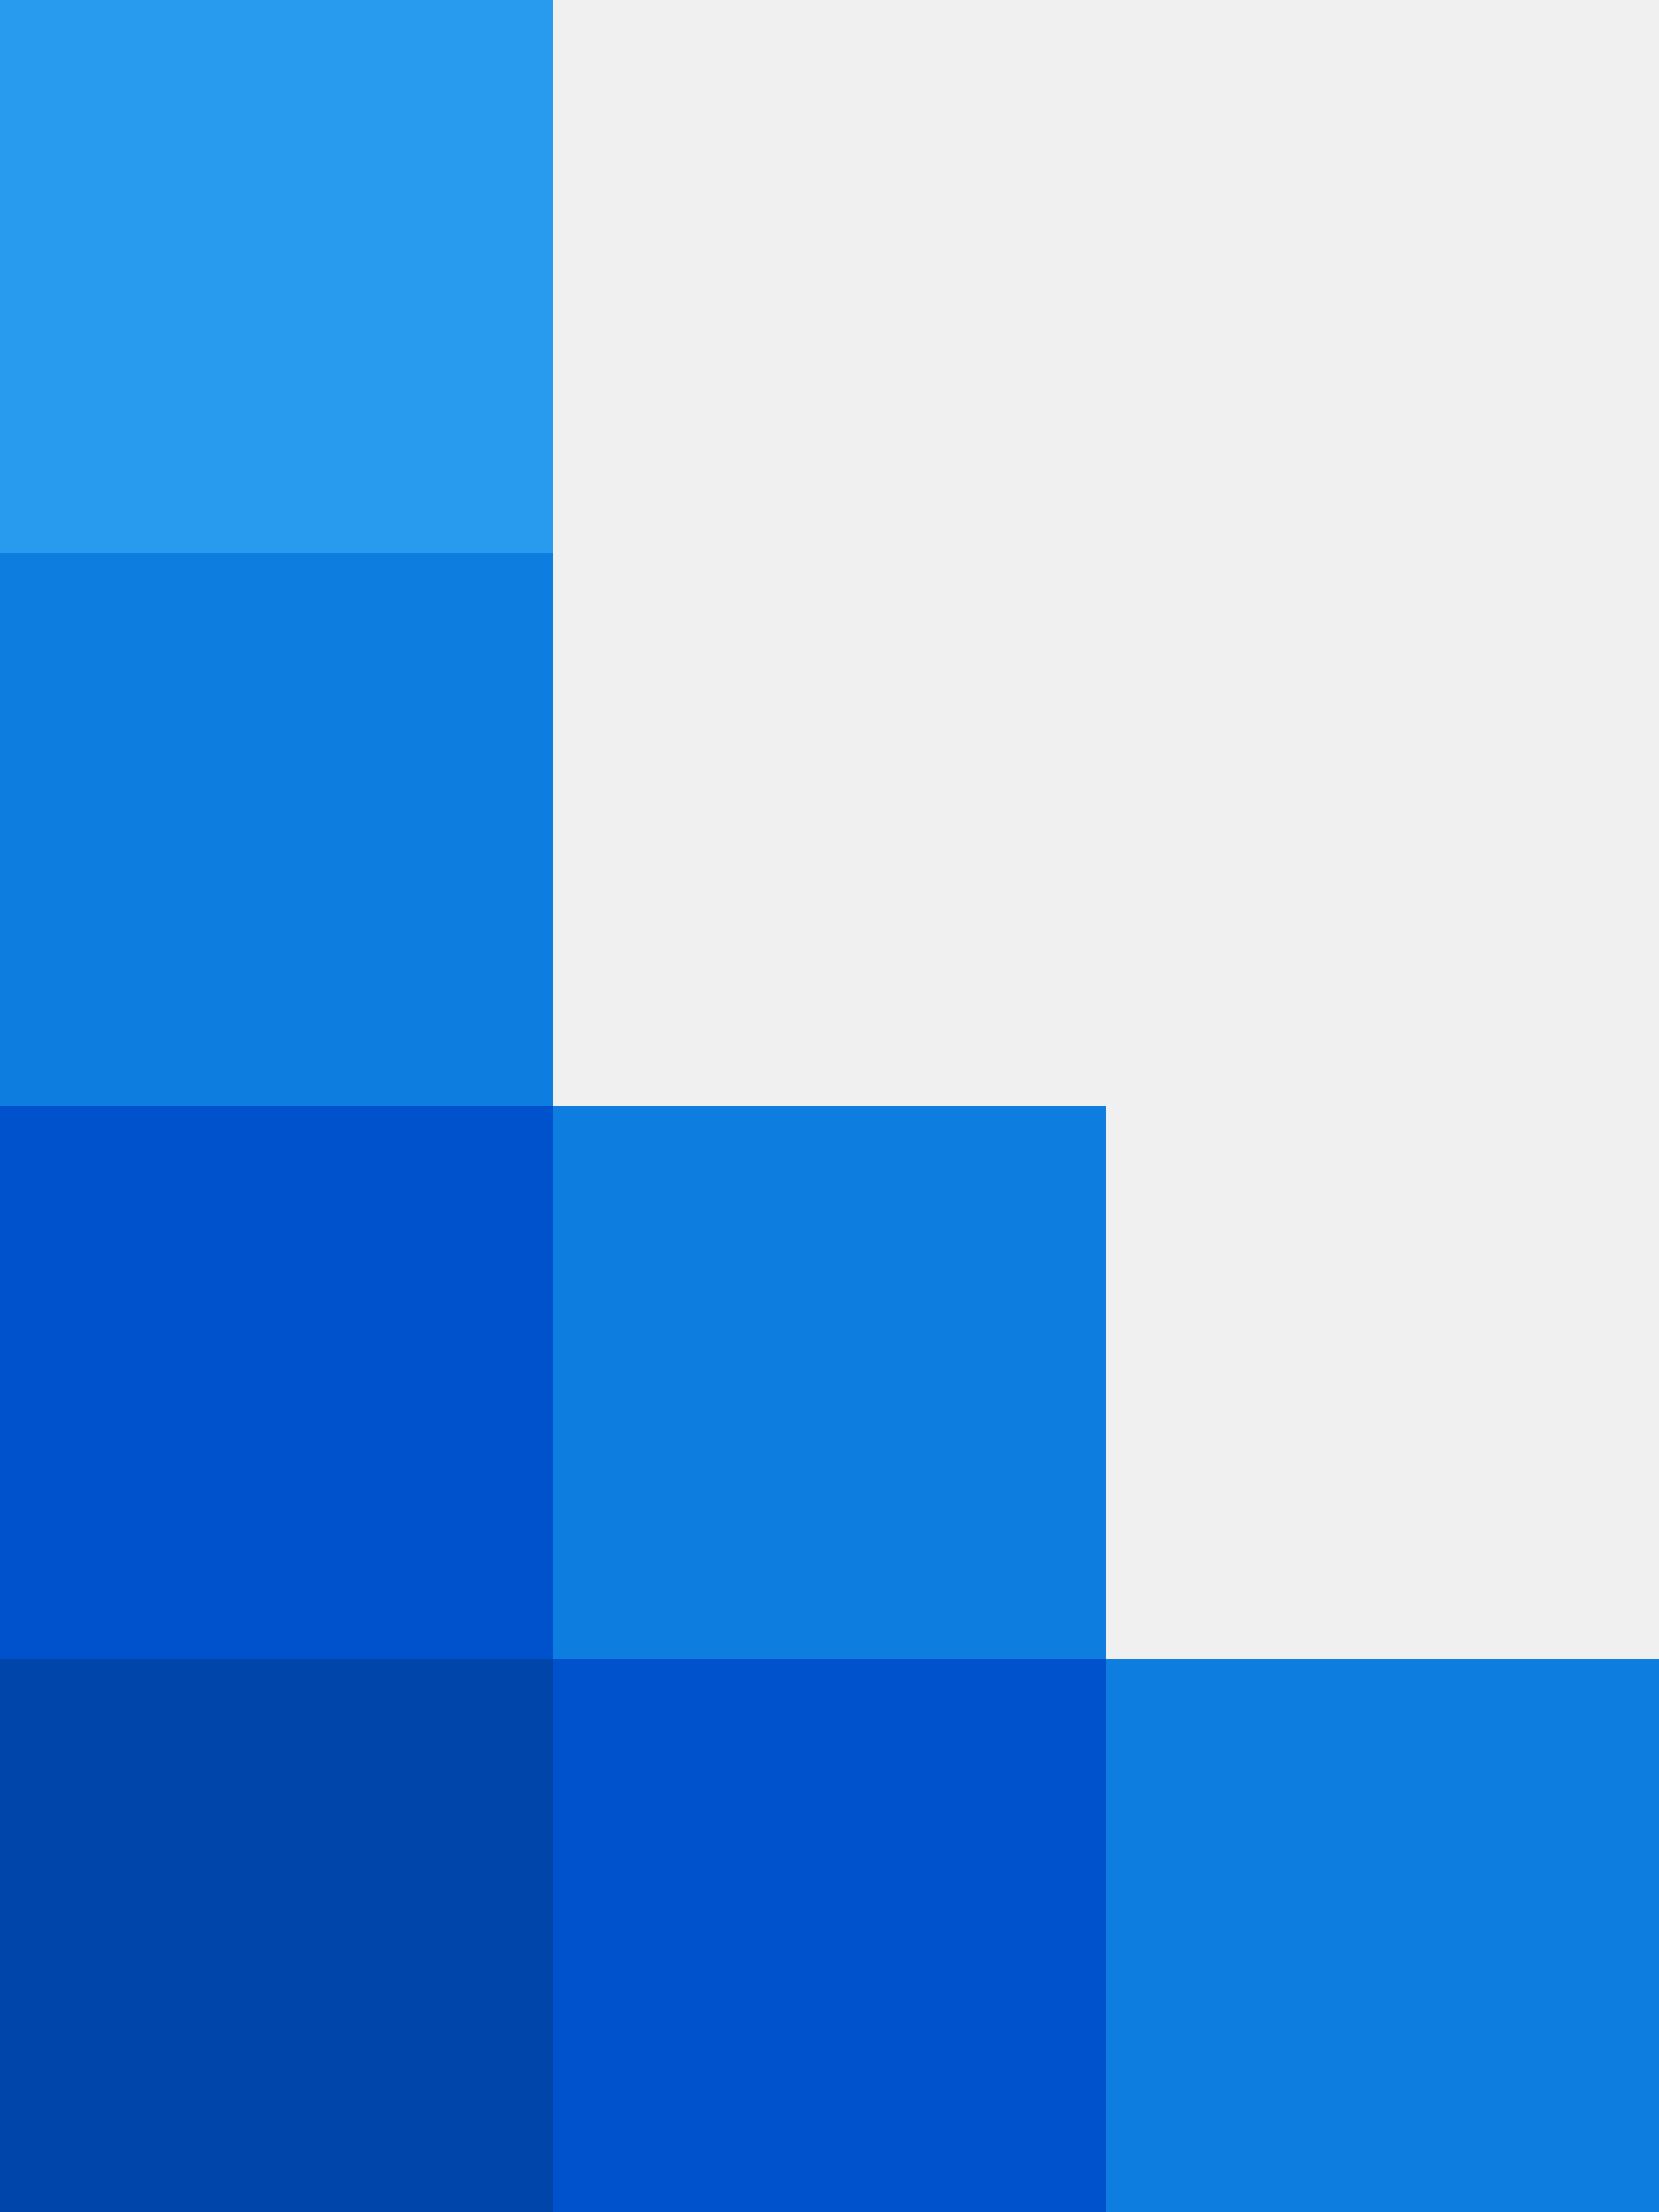
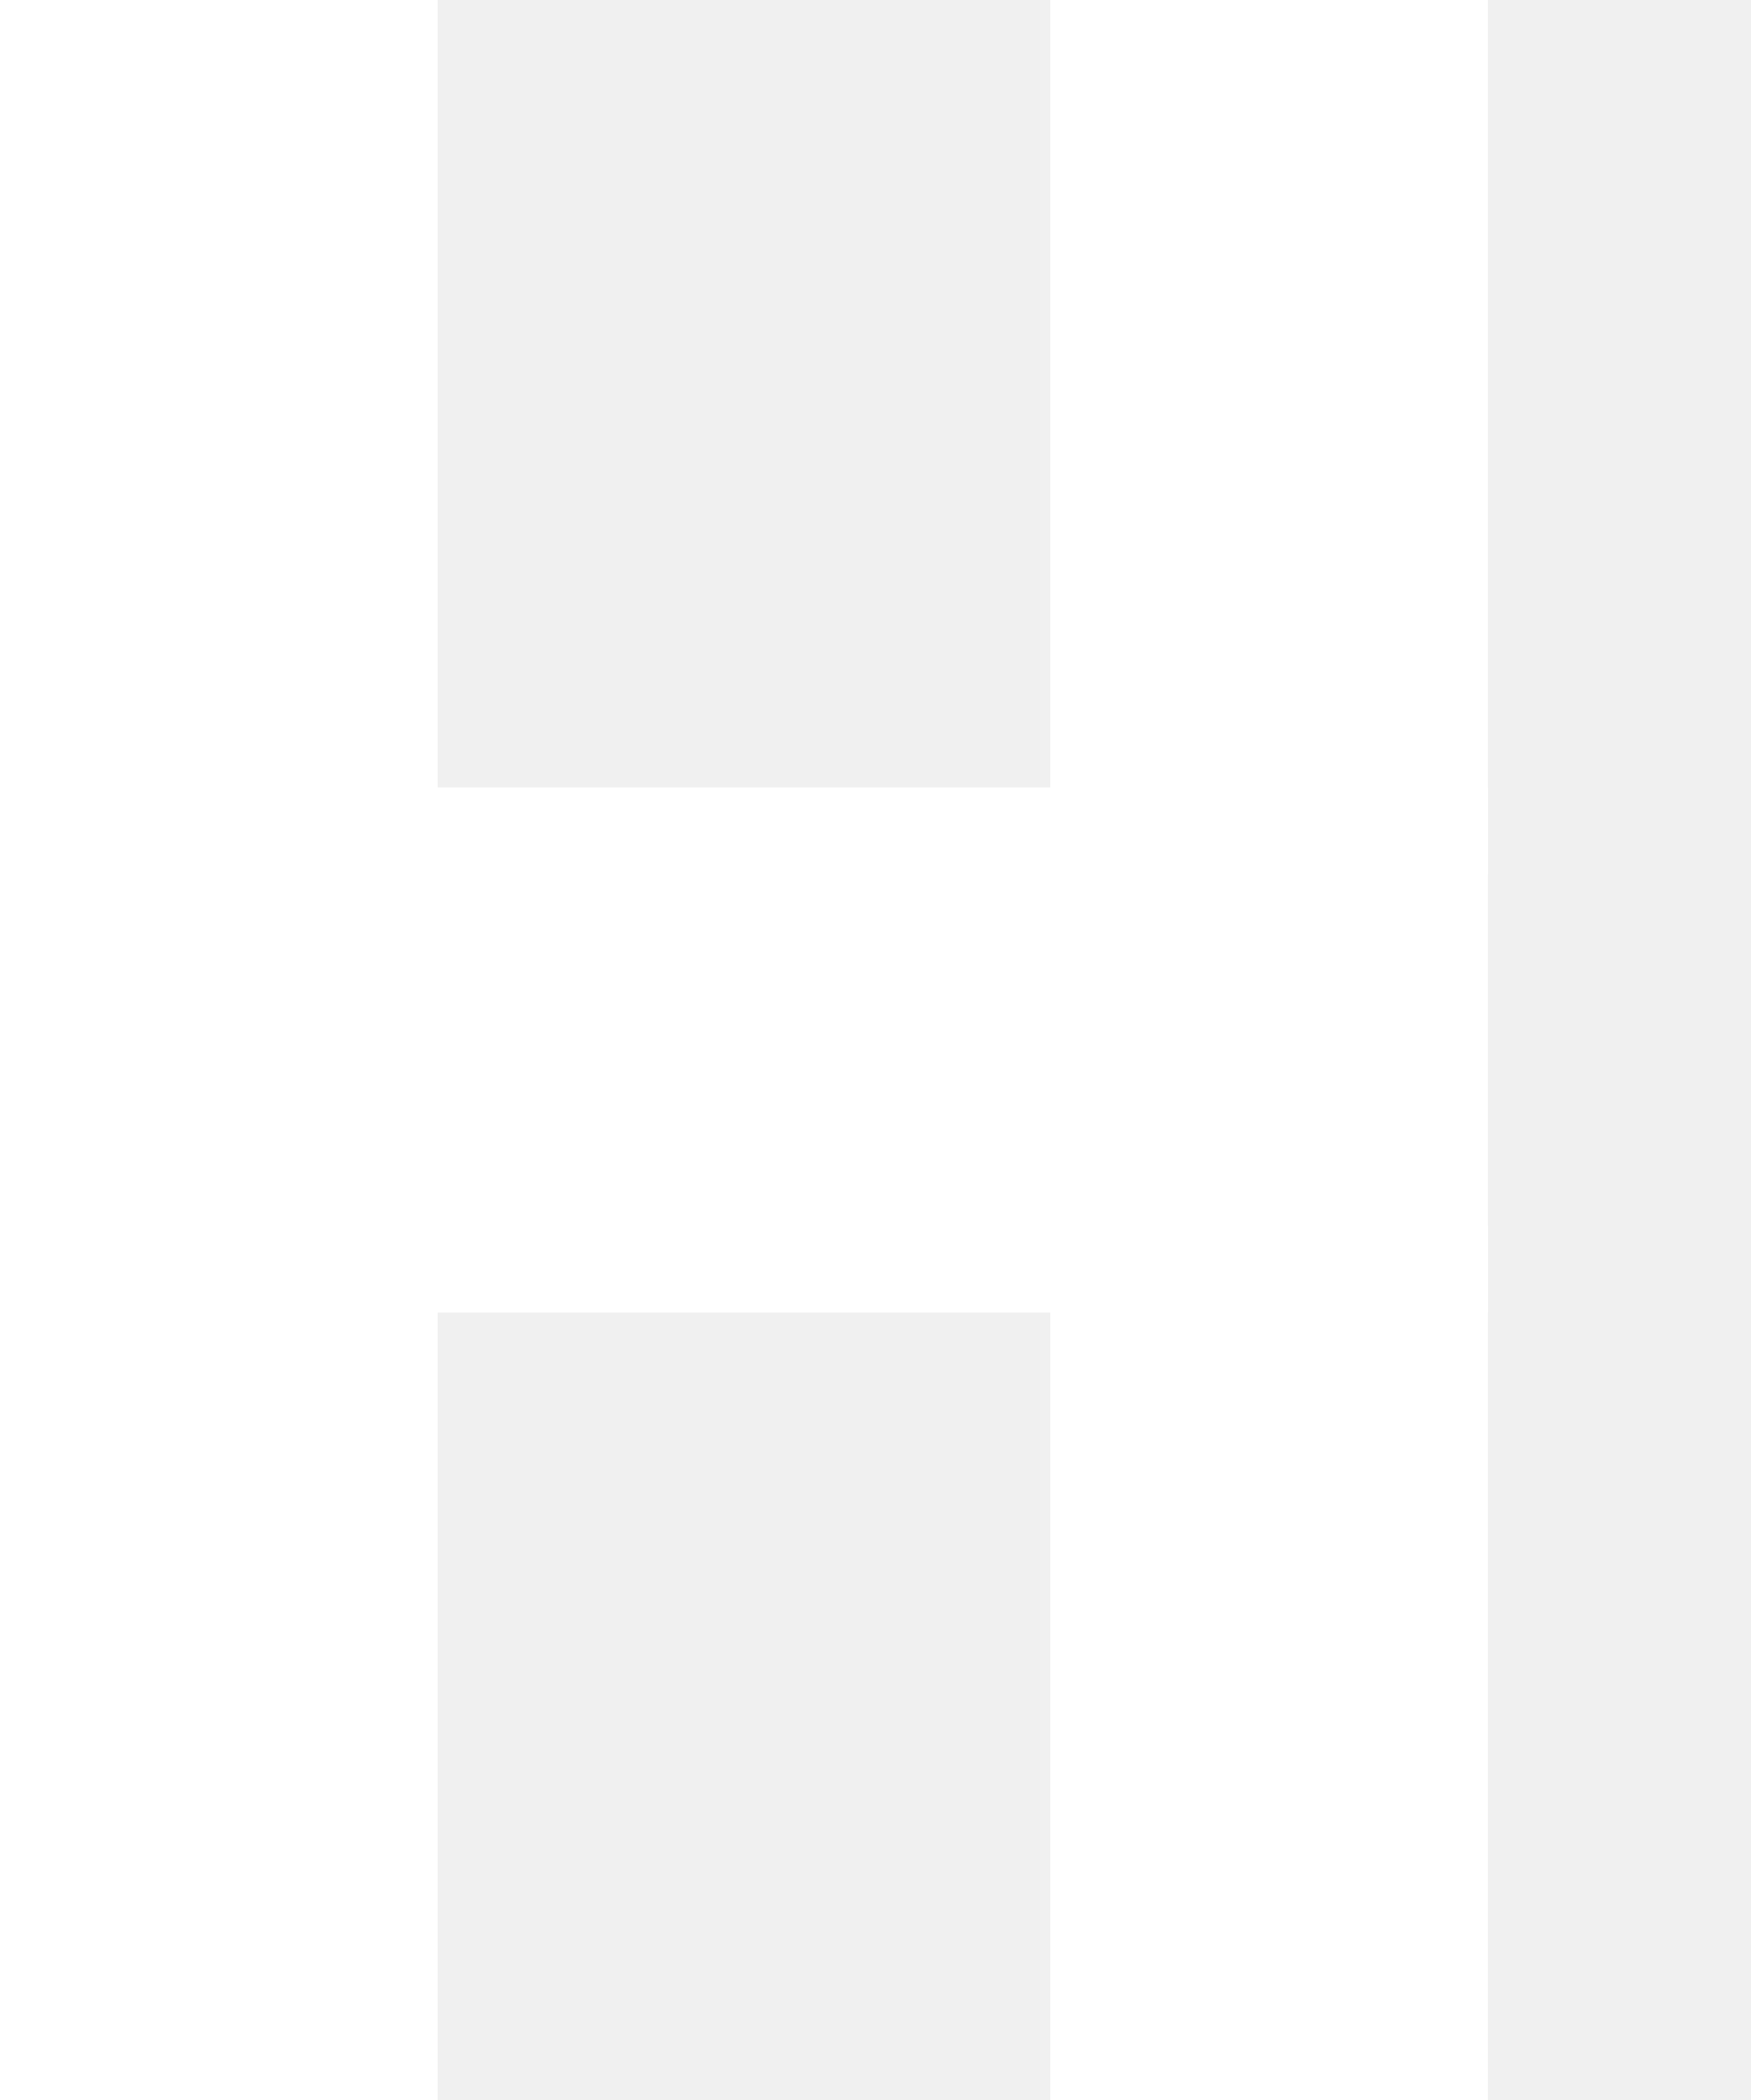
- <svg xmlns="http://www.w3.org/2000/svg" viewBox="0 0 15 20">
-   <rect x="0" y="0" width="5" height="5" fill="#299BEF" />
-   <rect x="0" y="5" width="5" height="5" fill="#0E7DE0" />
-   <rect x="0" y="10" width="5" height="5" fill="#0051CC" />
-   <rect x="5" y="10" width="5" height="5" fill="#0E7DE0" />
-   <rect x="0" y="15" width="5" height="5" fill="#0045AA" />
-   <rect x="5" y="15" width="5" height="5" fill="#0051CC" />
-   <rect x="10" y="15" width="5" height="5" fill="#0E7DE0" />
+ <svg xmlns="http://www.w3.org/2000/svg" viewBox="0 0 20 24">
+   <rect x="0" y="0" width="5" height="10" fill="white" />
+   <rect x="0" y="14" width="5" height="10" fill="white" />
+   <rect x="12" y="0" width="5" height="10" fill="white" />
+   <rect x="12" y="14" width="5" height="10" fill="white" />
+   <rect x="0" y="9" width="17" height="6" fill="white" />
</svg>
